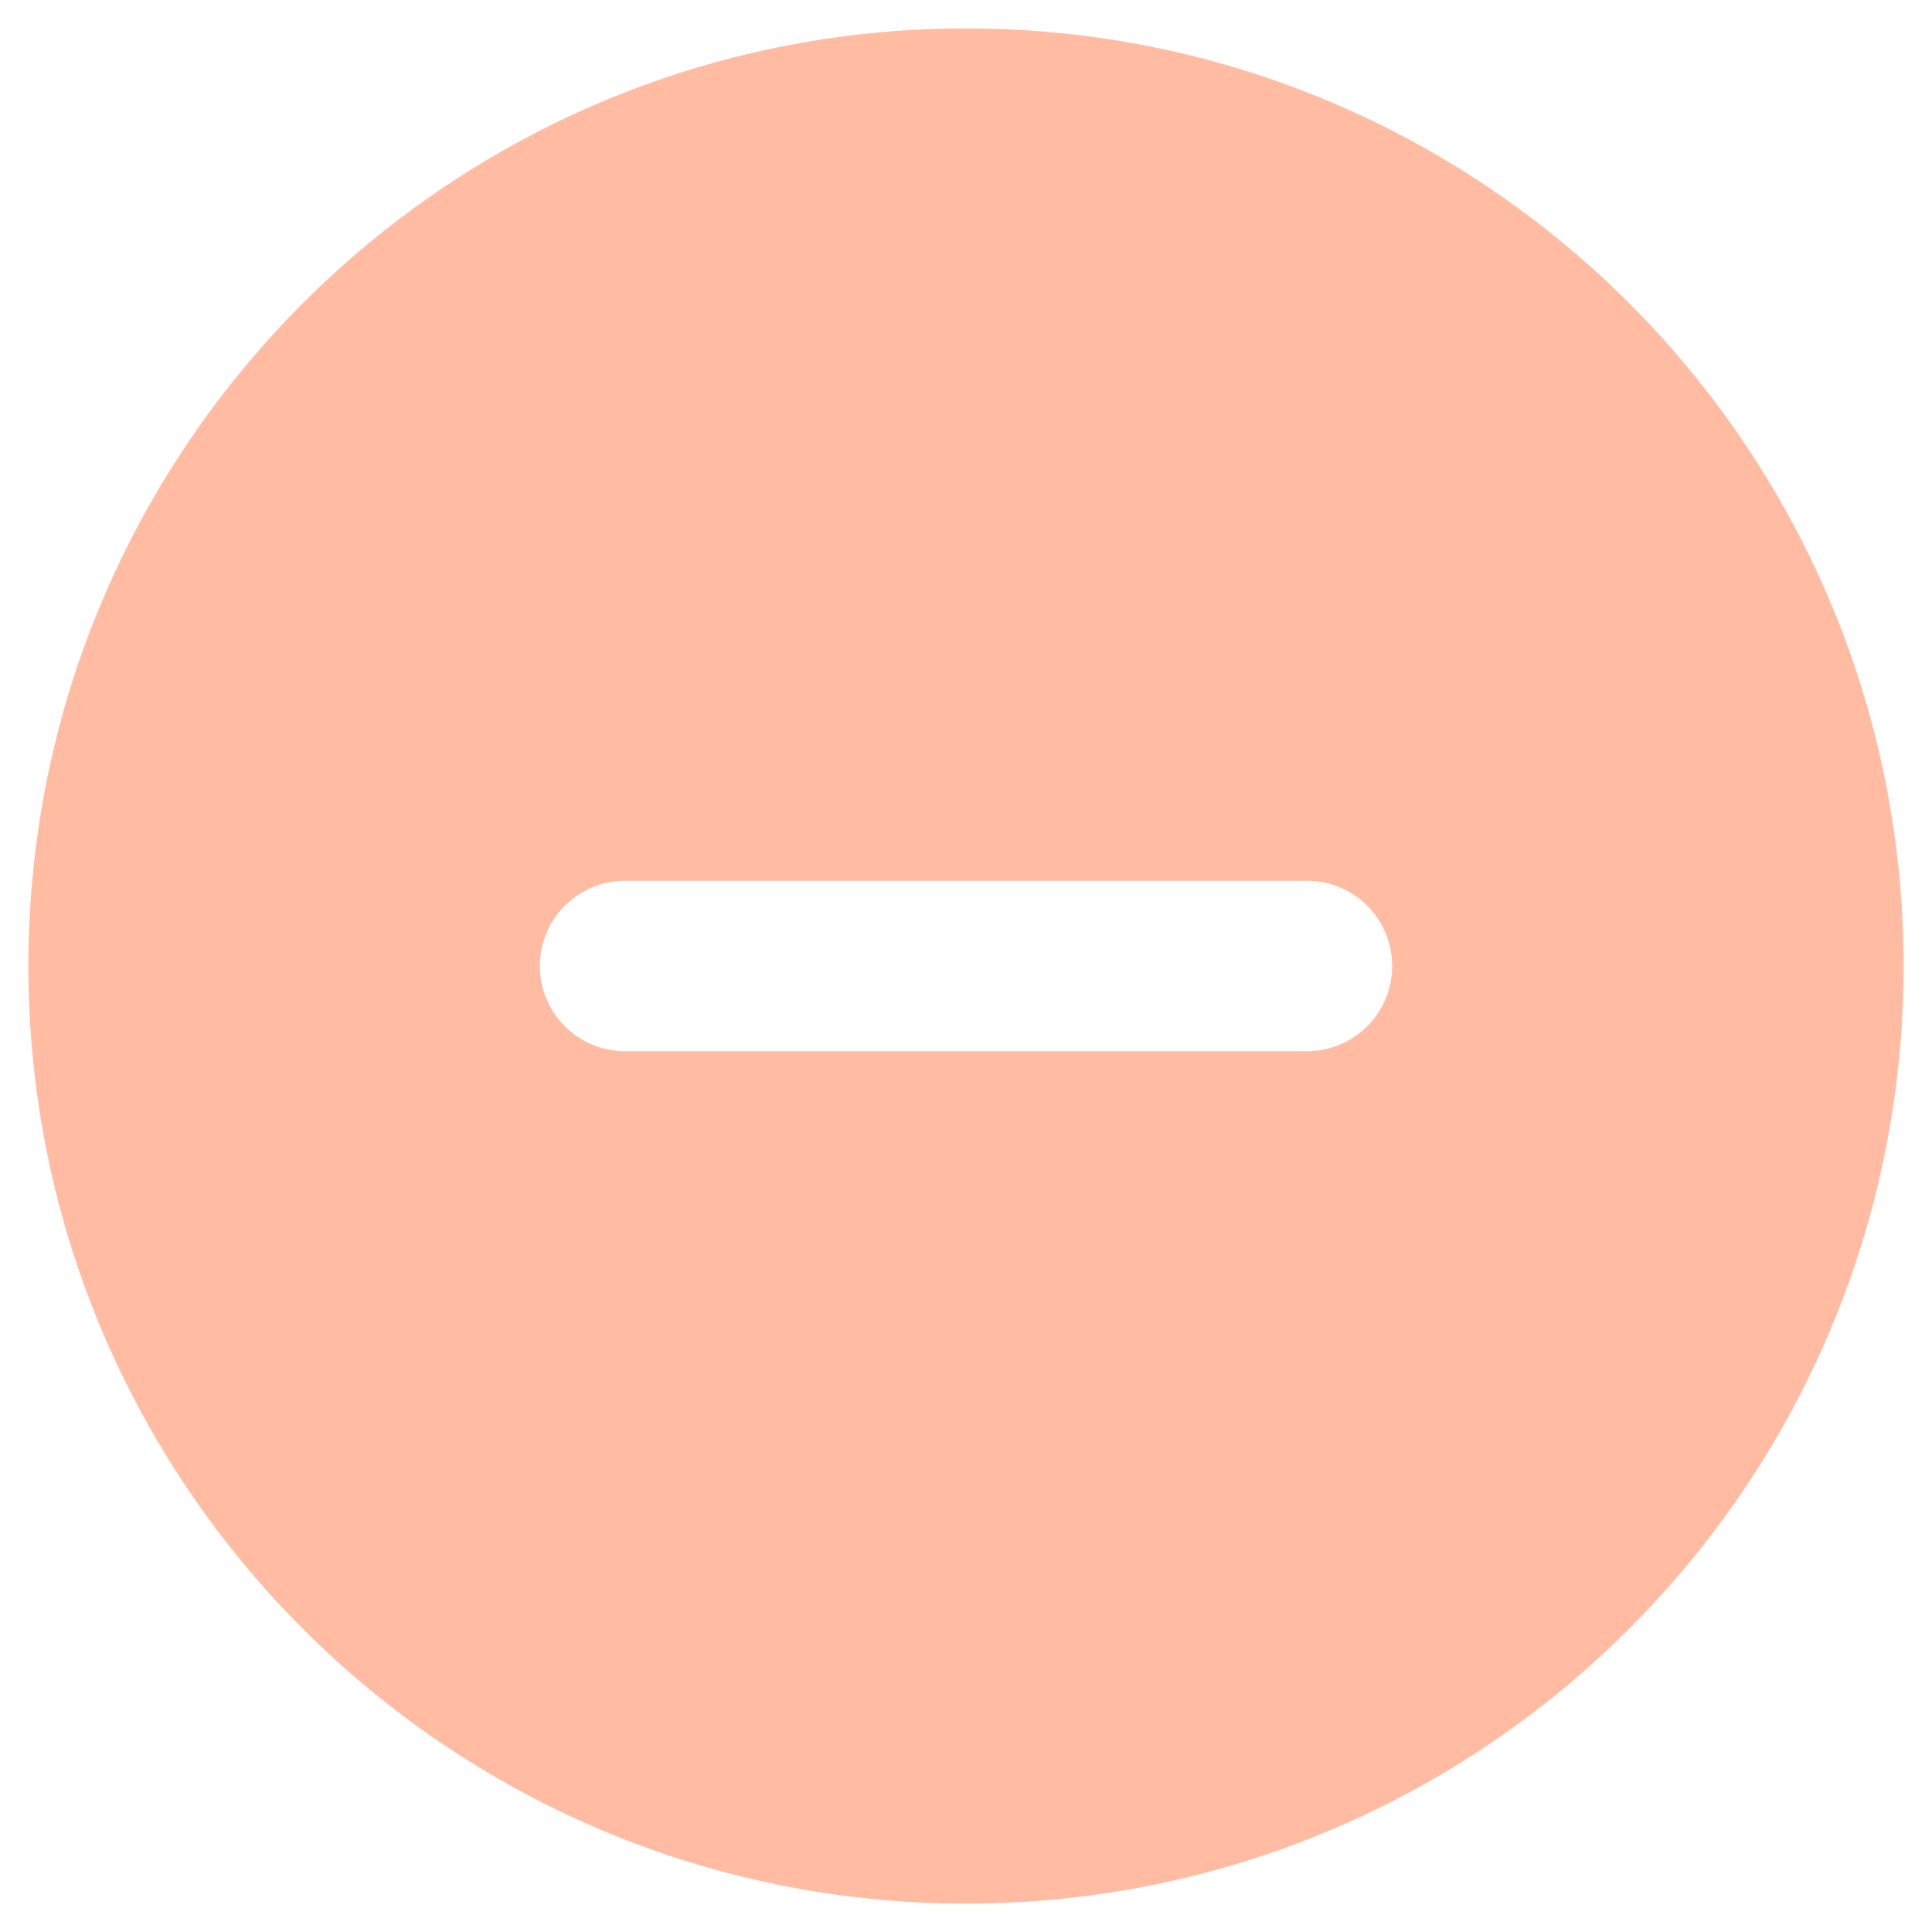
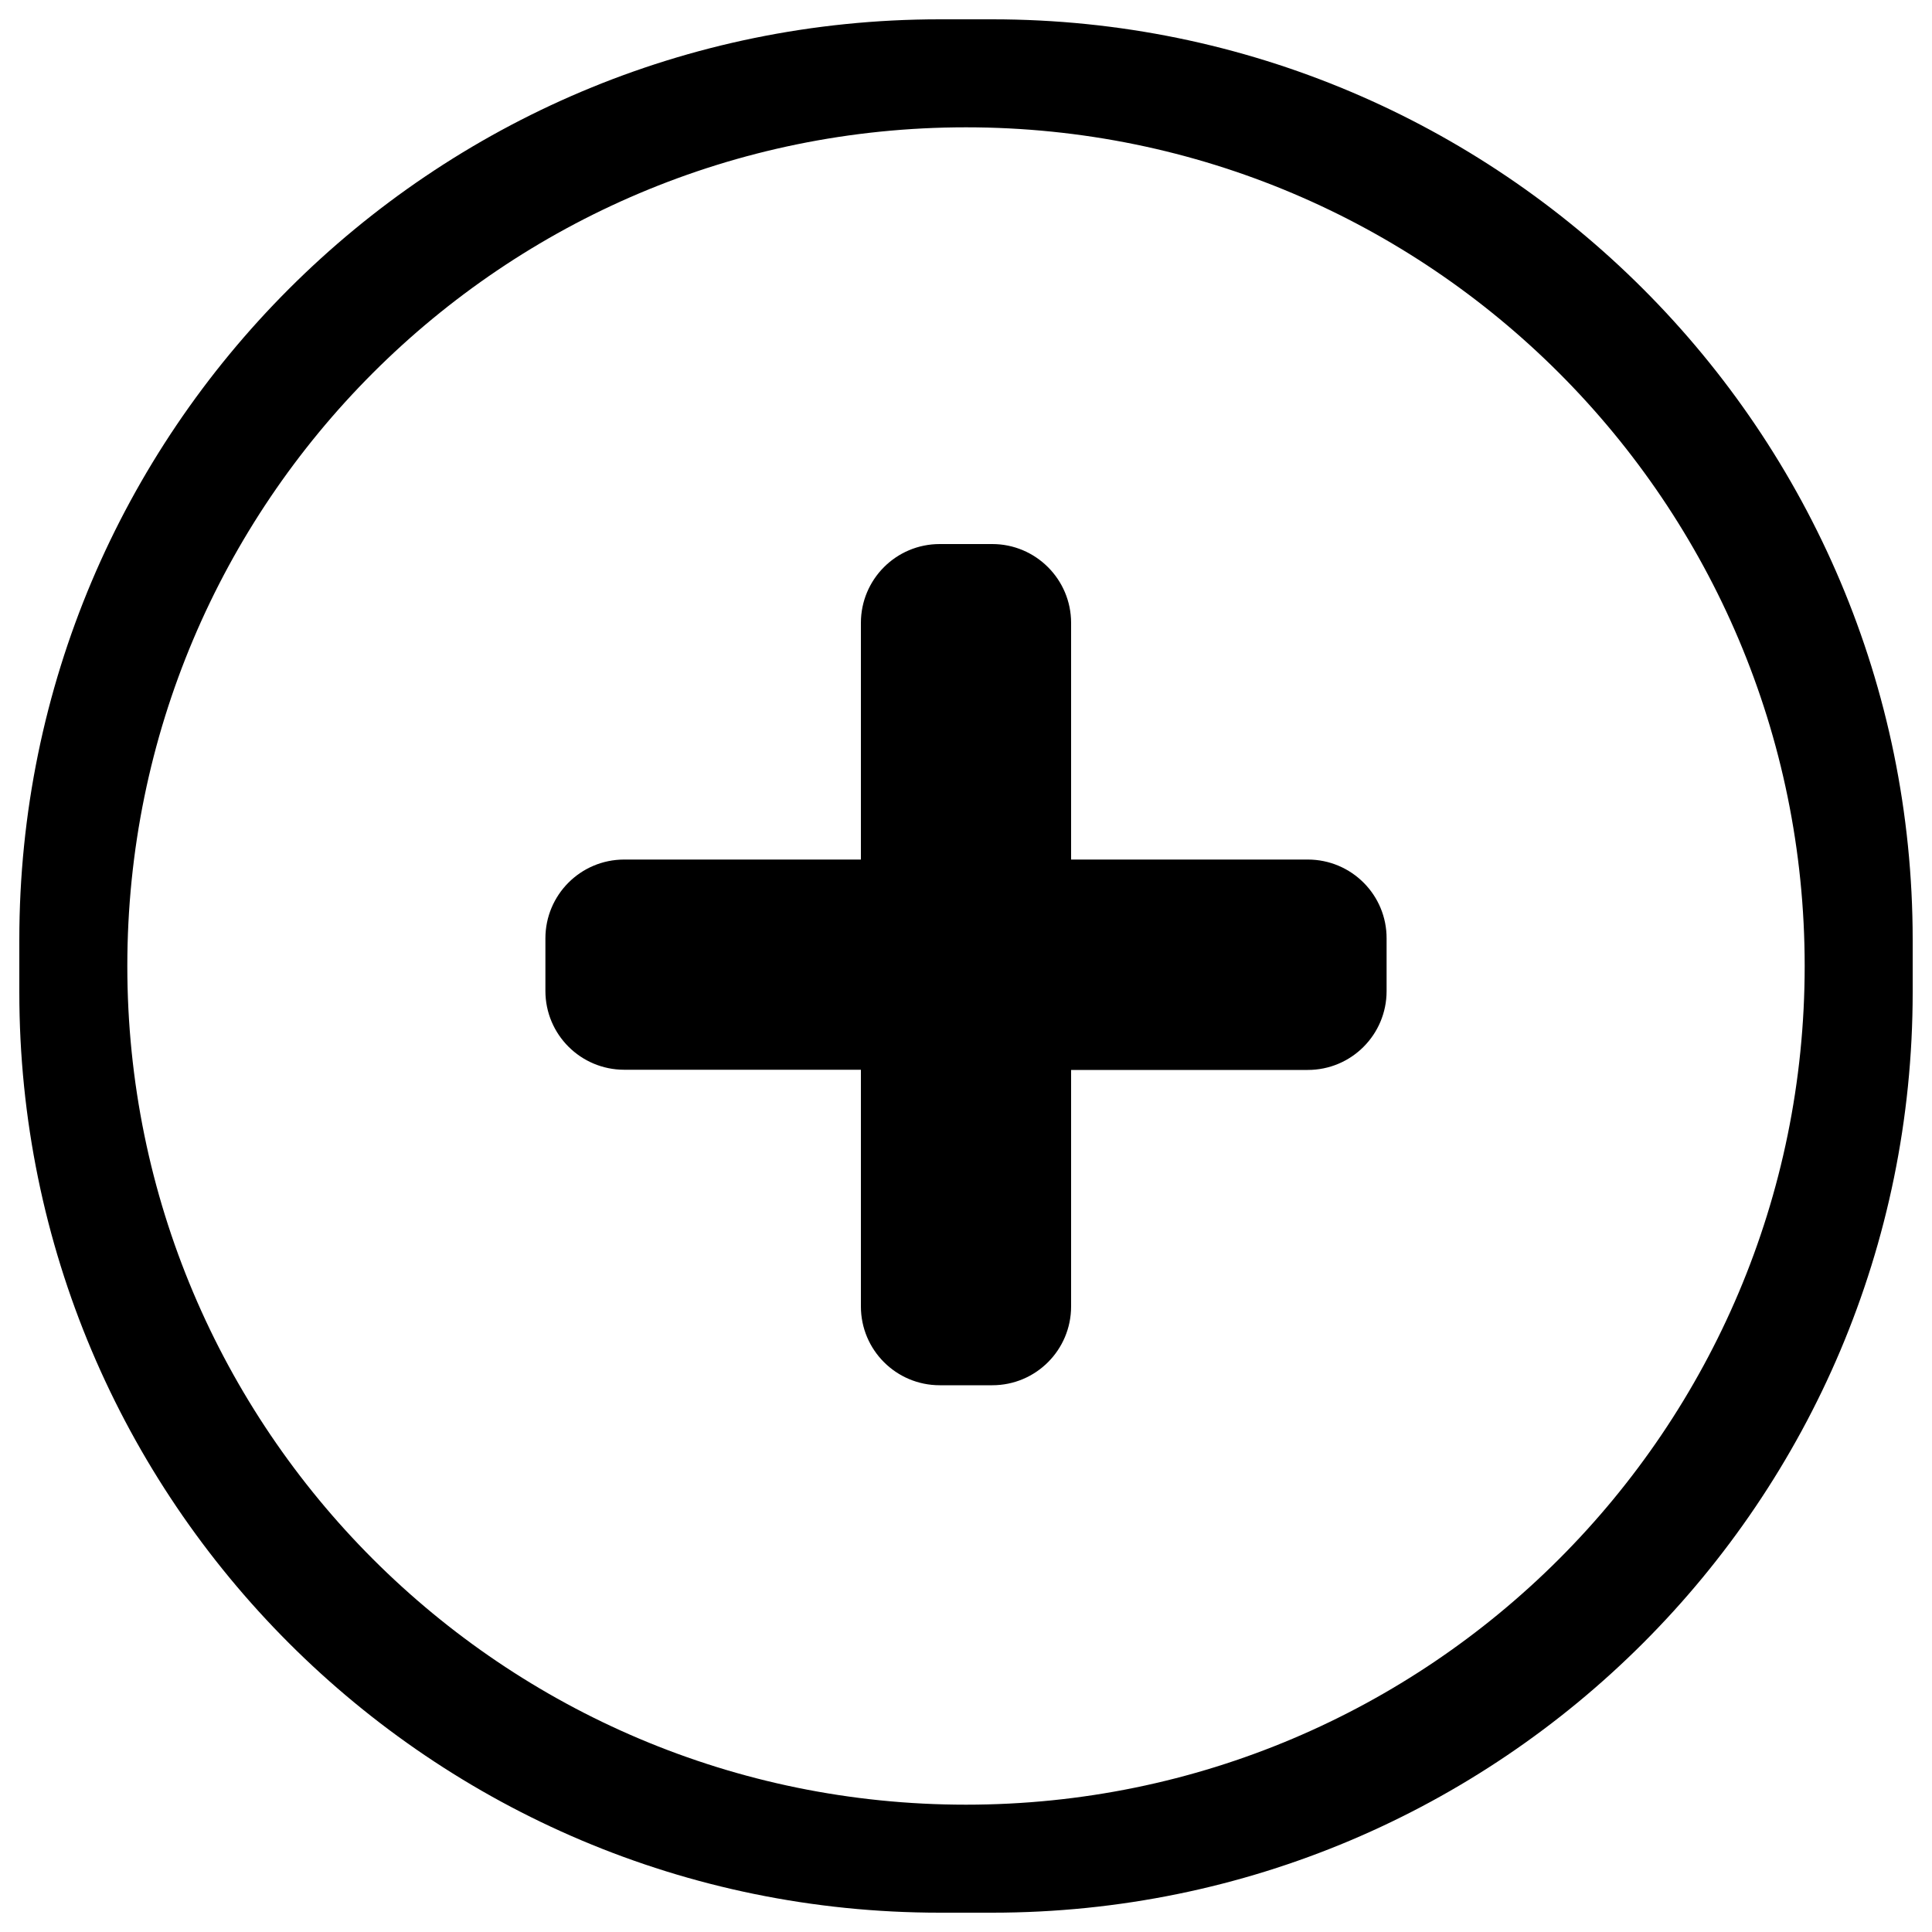
- <svg xmlns="http://www.w3.org/2000/svg" width="34" height="34" viewBox="0 0 34 34" fill="none">
-   <path fill-rule="evenodd" clip-rule="evenodd" d="M17 0.5C7.888 0.5 0.5 7.888 0.5 17C0.5 26.113 7.888 33.5 17 33.5C26.113 33.5 33.5 26.113 33.5 17C33.5 7.888 26.113 0.5 17 0.5ZM11 15.5C10.602 15.5 10.221 15.658 9.939 15.939C9.658 16.221 9.5 16.602 9.5 17C9.5 17.398 9.658 17.779 9.939 18.061C10.221 18.342 10.602 18.5 11 18.5H23C23.398 18.5 23.779 18.342 24.061 18.061C24.342 17.779 24.5 17.398 24.5 17C24.5 16.602 24.342 16.221 24.061 15.939C23.779 15.658 23.398 15.5 23 15.5H11Z" fill="#FFBCA2" />
+ <svg xmlns="http://www.w3.org/2000/svg" version="1.1" x="0px" y="0px" viewBox="0 0 1000 1000" enable-background="new 0 0 1000 1000" xml:space="preserve">
+   <g>
+     <path d="M676.9,444.9H554.4V322.4c0-22.5-18.3-40.8-40.8-40.8h-27.2c-22.6,0-40.8,18.3-40.8,40.8v122.5H323.1c-22.6,0-40.8,18.3-40.8,40.8v27.2c0,22.6,18.3,40.8,40.8,40.8h122.5v122.5c0,22.6,18.3,40.8,40.8,40.8h27.2c22.6,0,40.8-18.3,40.8-40.8V553.8h122.5c22.6,0,40.8-18.3,40.8-40.8v-27.2C717.8,463.2,699.5,444.9,676.9,444.9z M513.6,10h-27.2C223.3,10,10,223.3,10,486.4v27.2C10,776.7,223.3,990,486.4,990h27.2C776.7,990,990,776.7,990,513.6v-27.2C990,223.3,776.7,10,513.6,10z M500,934.1C260.2,934.1,65.9,739.8,65.9,500S260.2,65.9,500,65.9c239.8,0,434.1,194.4,434.1,434.1S739.8,934.1,500,934.1z" />
+   </g>
</svg>
